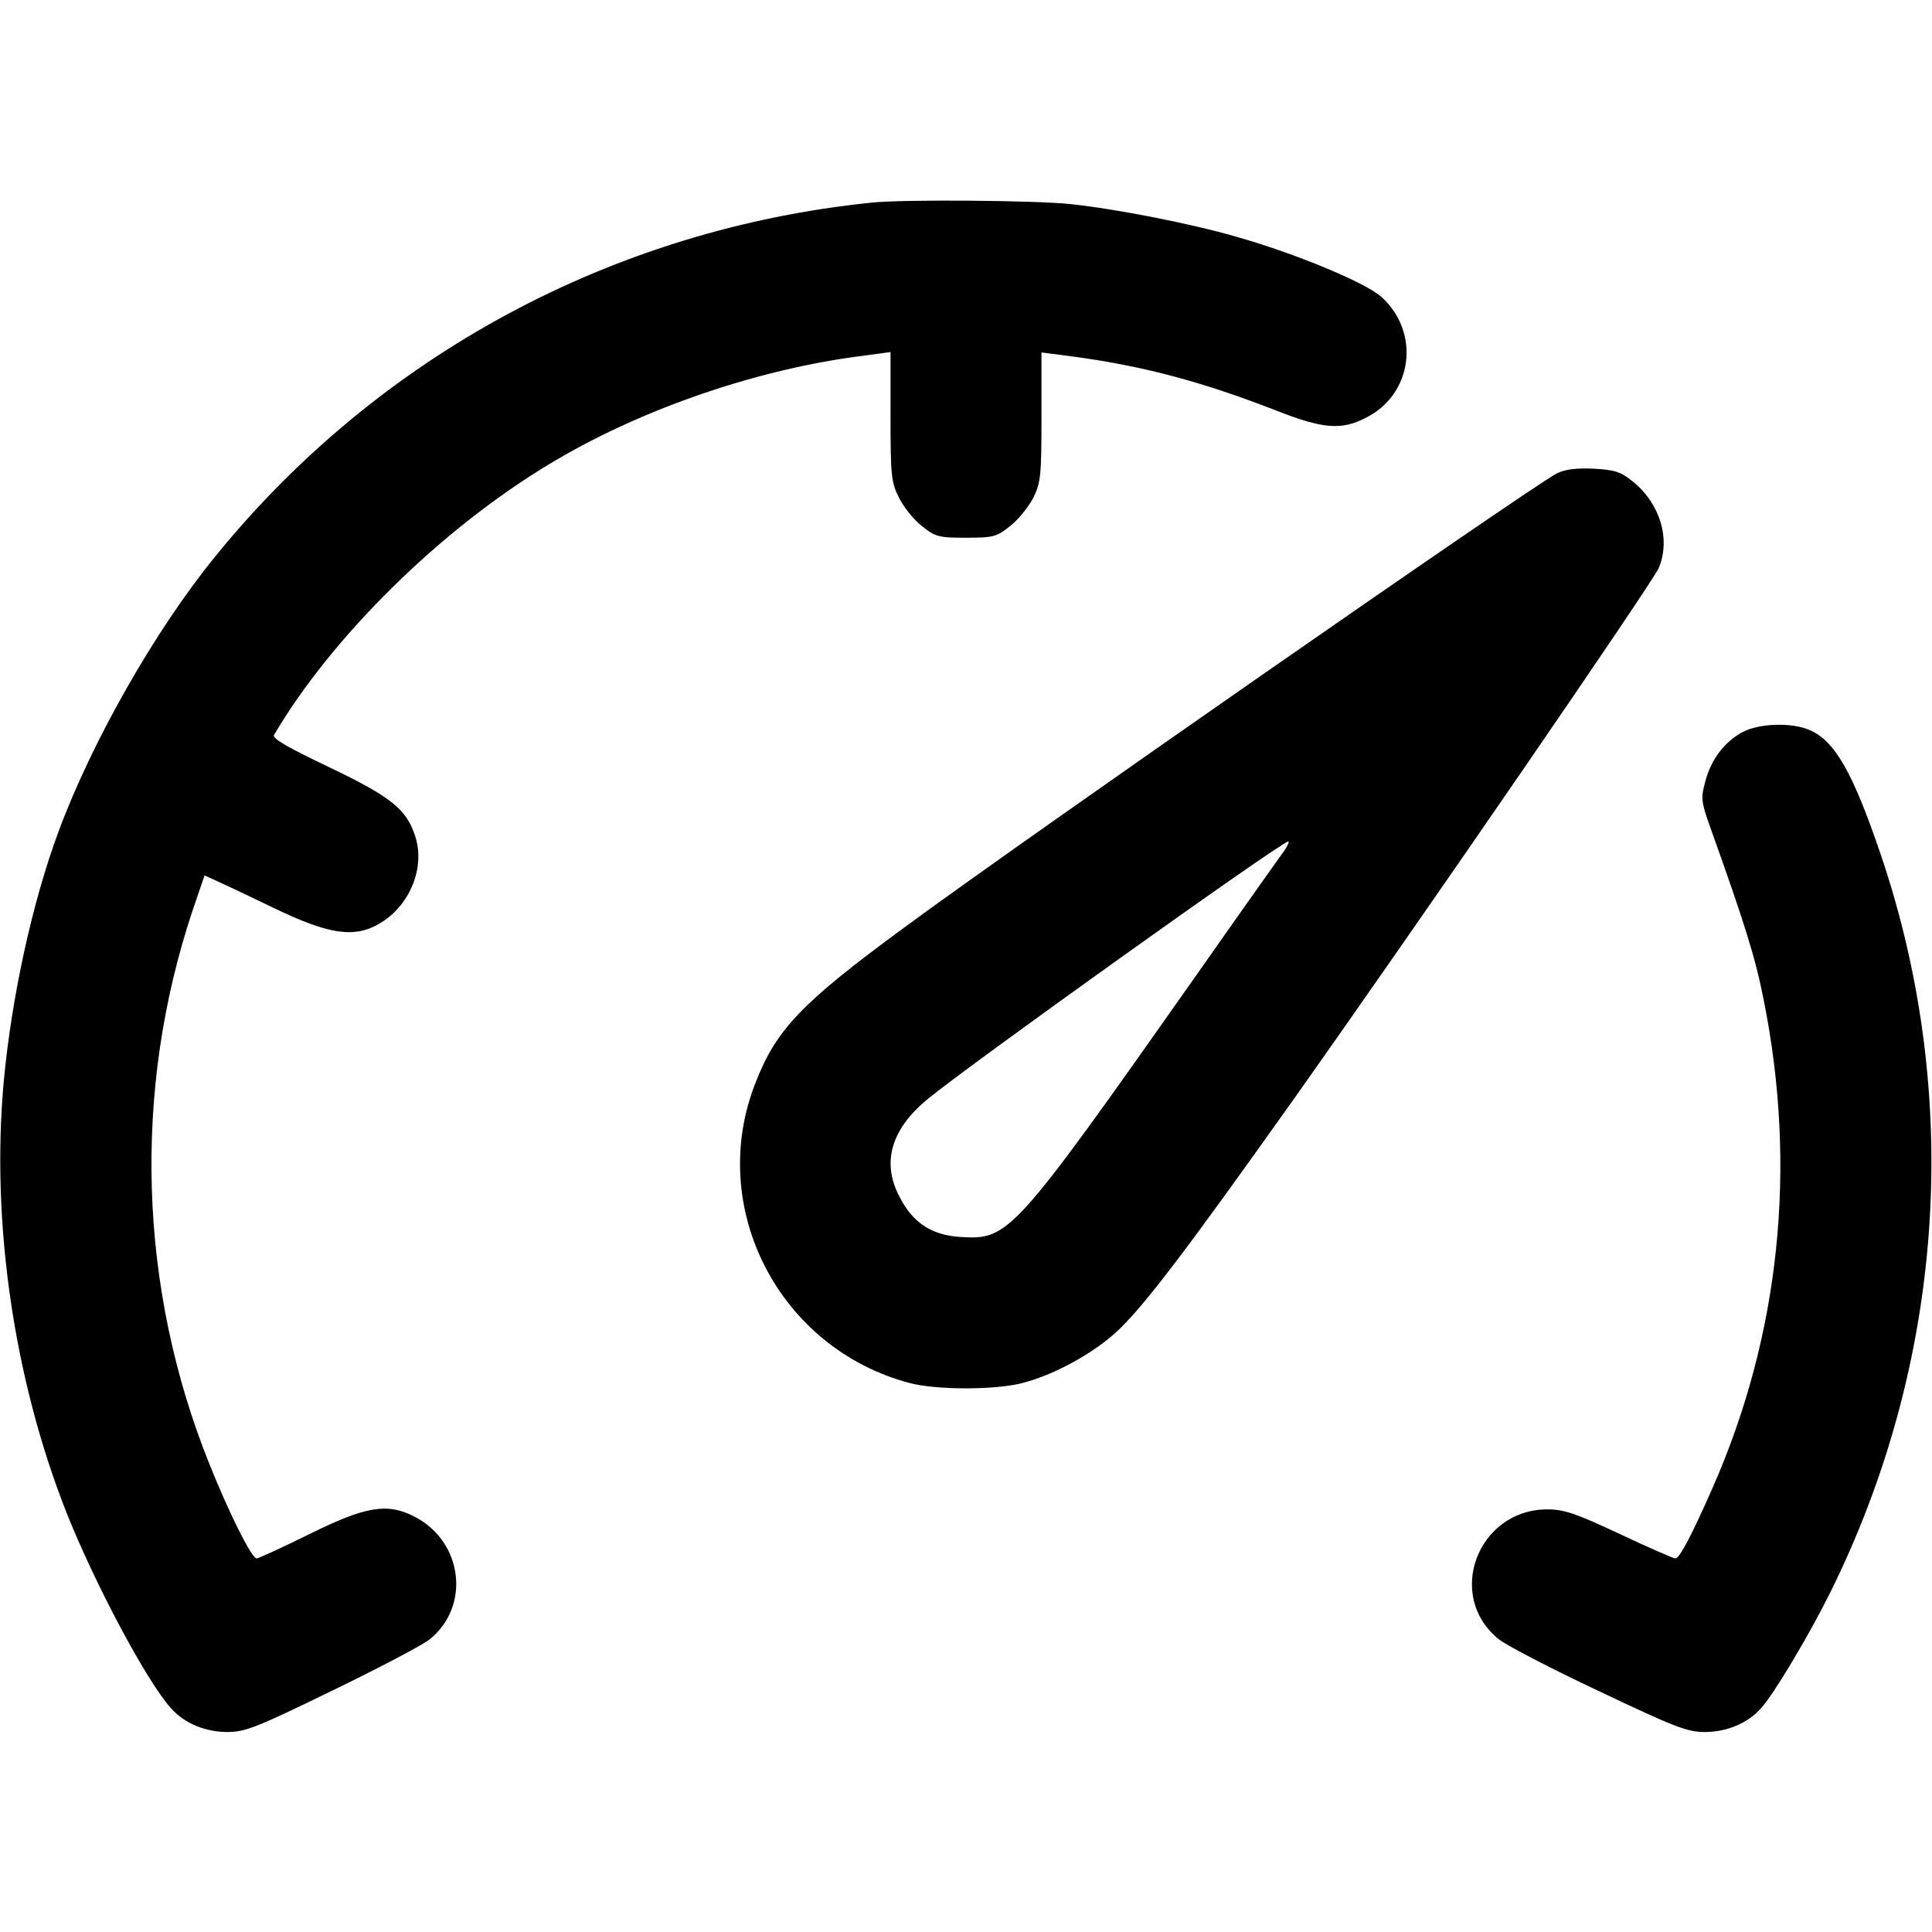
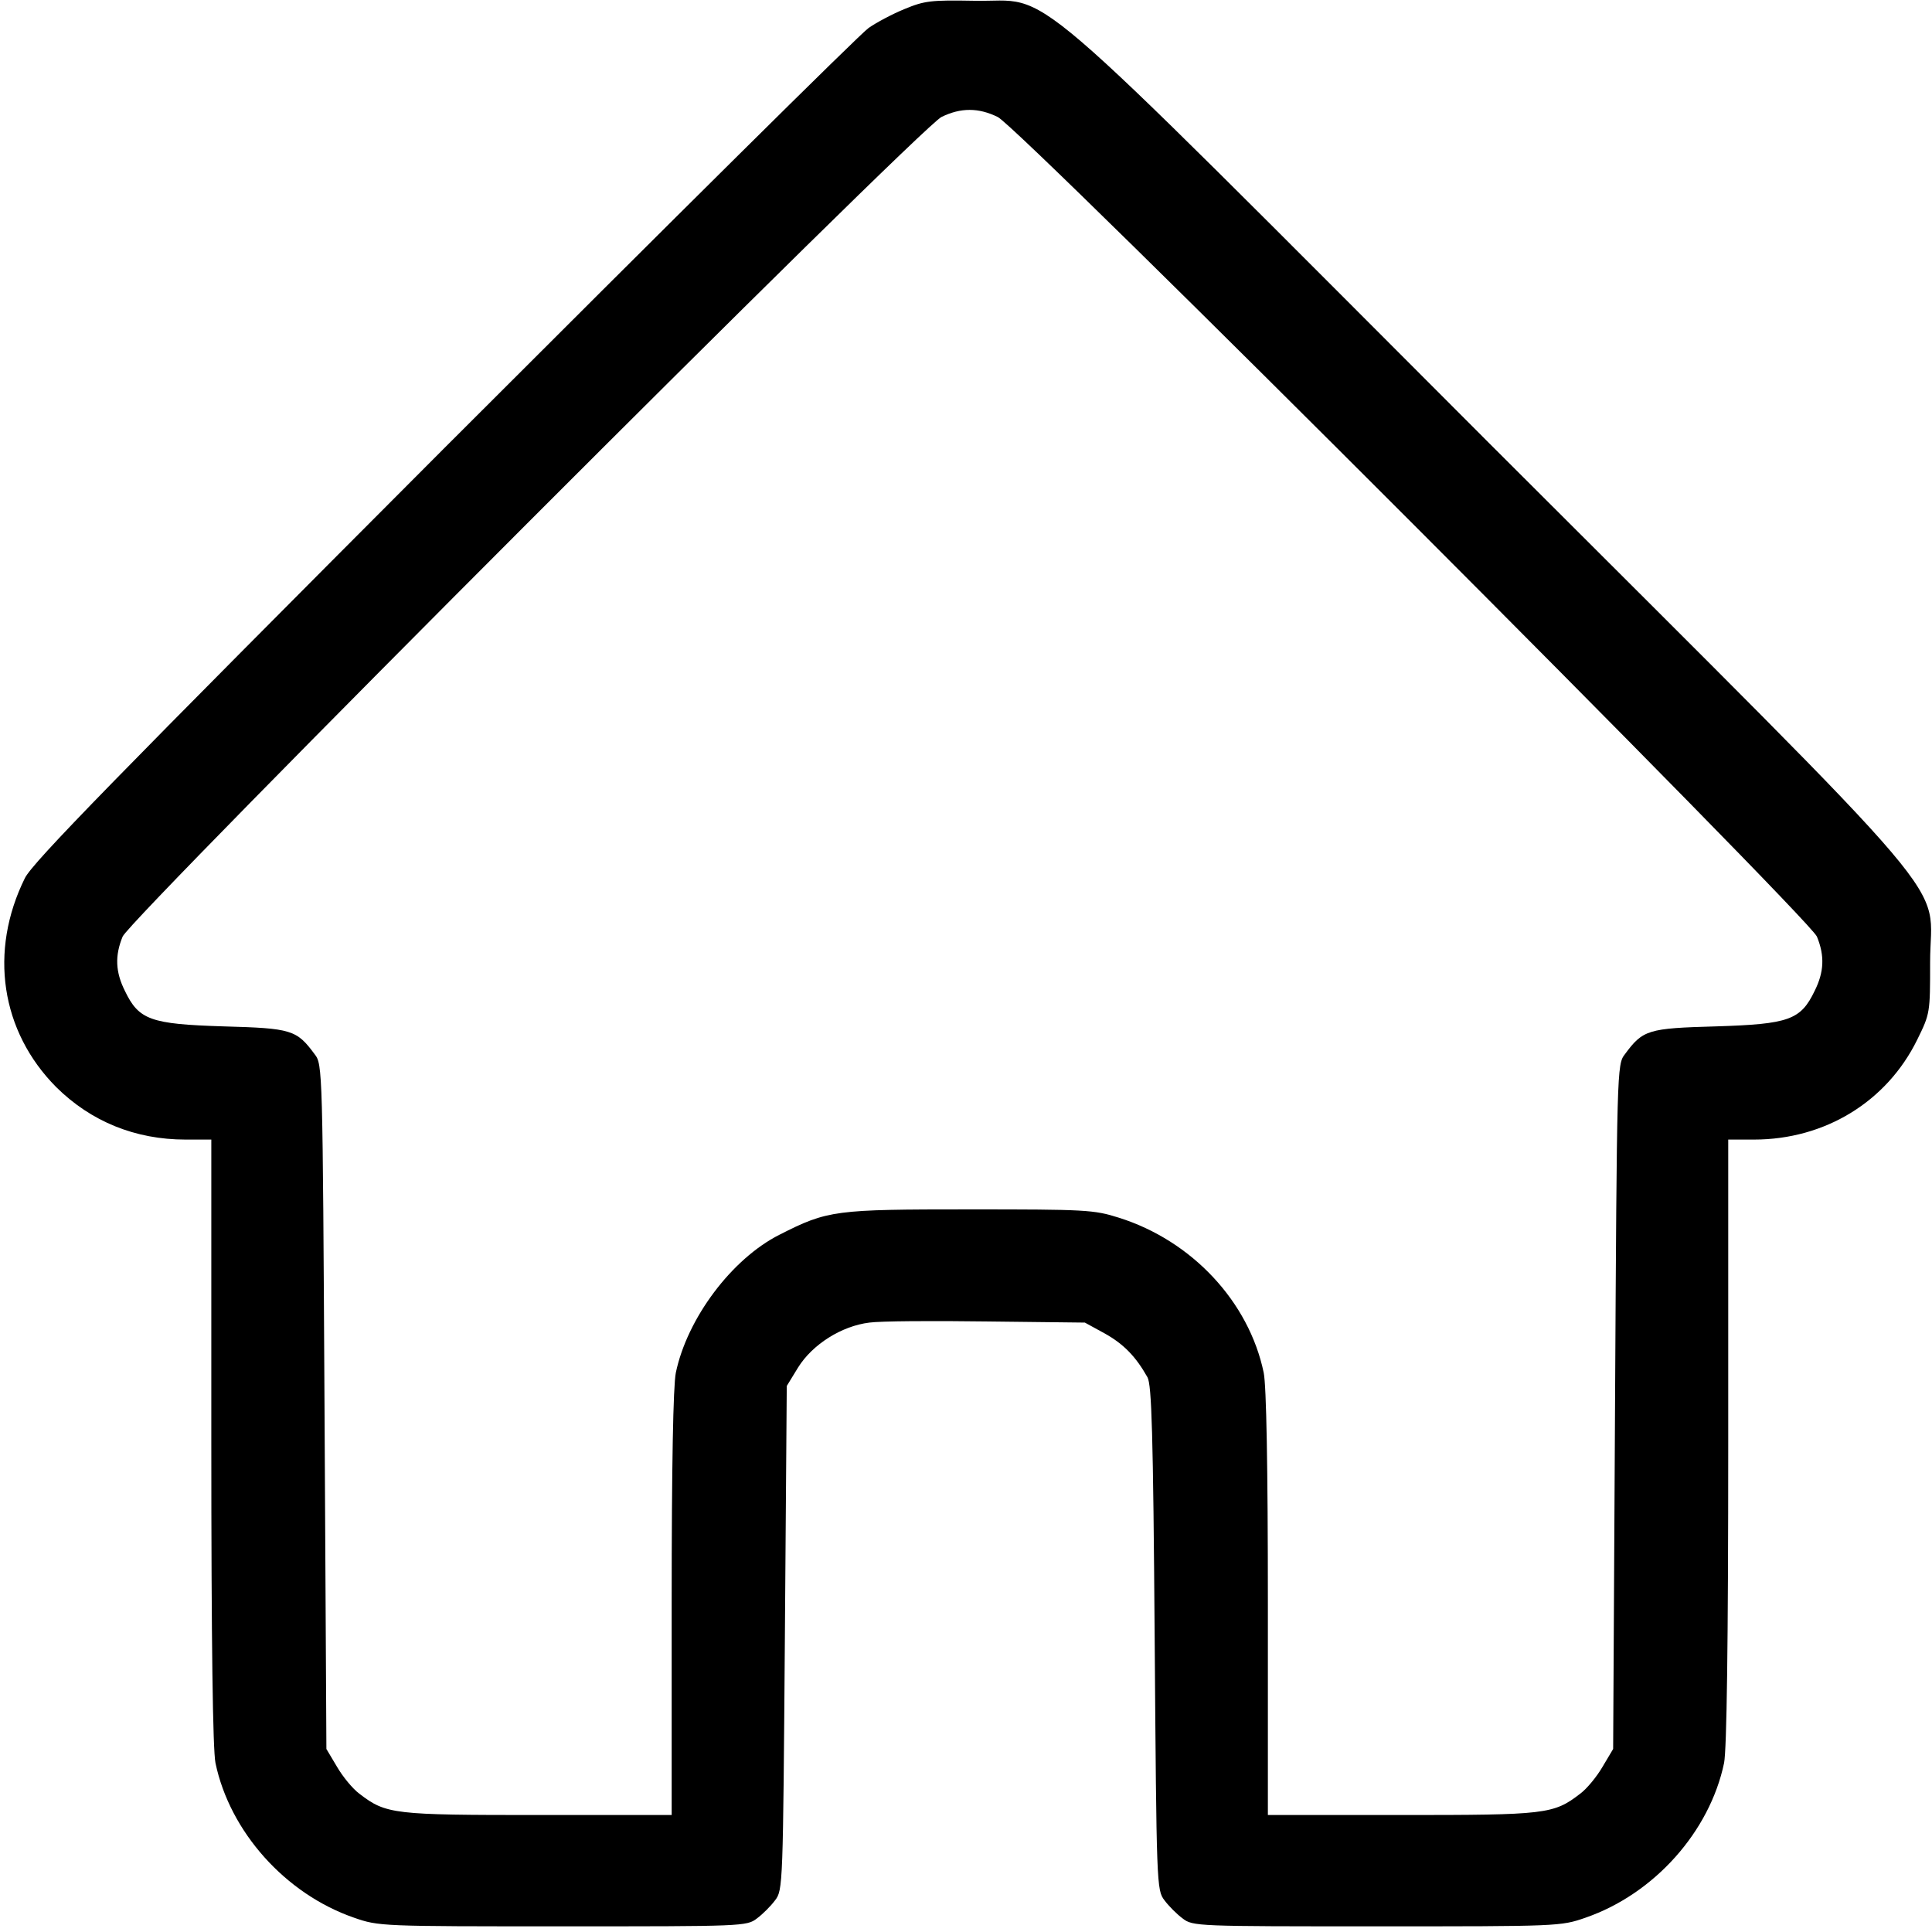
<svg xmlns="http://www.w3.org/2000/svg" version="1.0" width="512pt" height="512pt" viewBox="0 0 512 512" preserveAspectRatio="xMidYMid meet">
  <g transform="translate(0,512) scale(0.1,-0.1)" fill="#000000" stroke="none">
-     <path d="M2310 4583 c-685 -70 -1307 -405 -1739 -937 -160 -196 -328 -492 -416 -730 -70 -189 -124 -438 -145 -661 -34 -372 26 -788 166 -1143 76 -191 214 -450 278 -520 35 -39 90 -62 148 -62 48 0 78 12 277 109 124 60 240 121 259 136 110 88 89 260 -40 326 -72 37 -129 27 -277 -46 -73 -36 -136 -65 -141 -65 -13 0 -73 120 -125 250 -188 467 -204 989 -45 1466 l32 94 31 -14 c18 -8 86 -40 152 -72 145 -70 213 -81 280 -42 81 47 123 149 95 233 -23 71 -65 104 -228 182 -109 52 -151 76 -146 85 153 260 441 544 728 717 232 141 535 247 809 285 l97 13 0 -171 c0 -158 2 -175 23 -216 12 -24 39 -58 60 -74 36 -29 45 -31 117 -31 72 0 81 2 117 31 21 16 48 50 61 74 20 41 22 58 22 215 l0 171 92 -12 c181 -25 334 -66 525 -140 129 -51 177 -55 243 -21 124 62 145 226 41 320 -42 38 -227 115 -386 160 -117 34 -315 73 -437 86 -89 10 -446 13 -528 4z" />
-     <path d="M4125 3865 c-72 -38 -1410 -968 -1730 -1204 -271 -199 -338 -269 -393 -411 -130 -330 62 -703 408 -795 71 -19 229 -19 300 0 89 23 197 84 259 145 72 71 184 219 458 605 336 474 953 1372 969 1410 32 77 3 171 -69 229 -32 26 -48 31 -105 34 -46 2 -76 -2 -97 -13z m-727 -1007 c-13 -18 -116 -163 -228 -323 -488 -693 -496 -701 -626 -693 -76 5 -126 38 -161 108 -47 90 -21 178 75 257 106 88 937 682 956 683 4 0 -3 -15 -16 -32z" />
-     <path d="M4618 3180 c-48 -26 -84 -73 -99 -132 -12 -43 -11 -53 15 -125 90 -252 118 -341 140 -453 89 -444 43 -887 -135 -1292 -55 -125 -88 -188 -99 -188 -5 0 -72 29 -148 65 -115 54 -147 65 -191 65 -186 0 -272 -231 -128 -345 19 -15 137 -77 263 -136 202 -96 235 -109 282 -109 58 0 113 23 148 62 33 35 126 191 182 303 305 612 354 1316 137 1958 -75 221 -123 305 -191 333 -48 20 -132 17 -176 -6z" />
+     <path d="M2397 5096 c-32 -13 -75 -36 -95 -50 -21 -14 -526 -515 -1124 -1113 -876 -878 -1091 -1098 -1112 -1140 -96 -194 -64 -406 83 -554 92 -91 209 -139 343 -139 l68 0 0 -800 c0 -541 4 -816 11 -852 38 -182 185 -347 367 -410 66 -23 71 -23 554 -23 476 0 487 0 514 21 15 11 37 33 48 48 21 27 21 40 26 695 l5 668 30 49 c38 61 115 110 189 119 28 4 168 5 311 3 l260 -3 53 -29 c50 -28 82 -61 113 -116 11 -21 15 -144 19 -692 5 -654 5 -667 26 -694 11 -15 33 -37 48 -48 27 -21 38 -21 514 -21 483 0 488 0 554 23 182 63 329 228 367 410 7 36 11 311 11 852 l0 800 68 0 c188 0 352 100 433 265 34 69 34 71 34 205 0 228 115 93 -1169 1376 -1276 1277 -1148 1167 -1366 1172 -113 2 -130 0 -183 -22z m247 -286 c59 -28 2149 -2121 2171 -2172 21 -51 19 -94 -6 -144 -37 -77 -68 -88 -261 -94 -181 -5 -194 -9 -242 -74 -21 -27 -21 -38 -26 -934 l-5 -907 -28 -47 c-15 -26 -42 -59 -60 -72 -70 -54 -91 -56 -473 -56 l-354 0 0 560 c0 367 -4 577 -11 612 -39 188 -190 350 -384 411 -66 21 -88 22 -395 22 -358 0 -376 -2 -504 -67 -127 -64 -245 -222 -275 -366 -7 -35 -11 -245 -11 -612 l0 -560 -354 0 c-382 0 -403 2 -473 56 -18 13 -45 46 -60 72 l-28 47 -5 907 c-5 896 -5 907 -26 934 -48 65 -61 69 -242 74 -193 6 -224 17 -261 94 -25 50 -27 93 -6 144 21 50 2112 2143 2170 2172 51 25 98 25 149 0z" />
  </g>
</svg>
